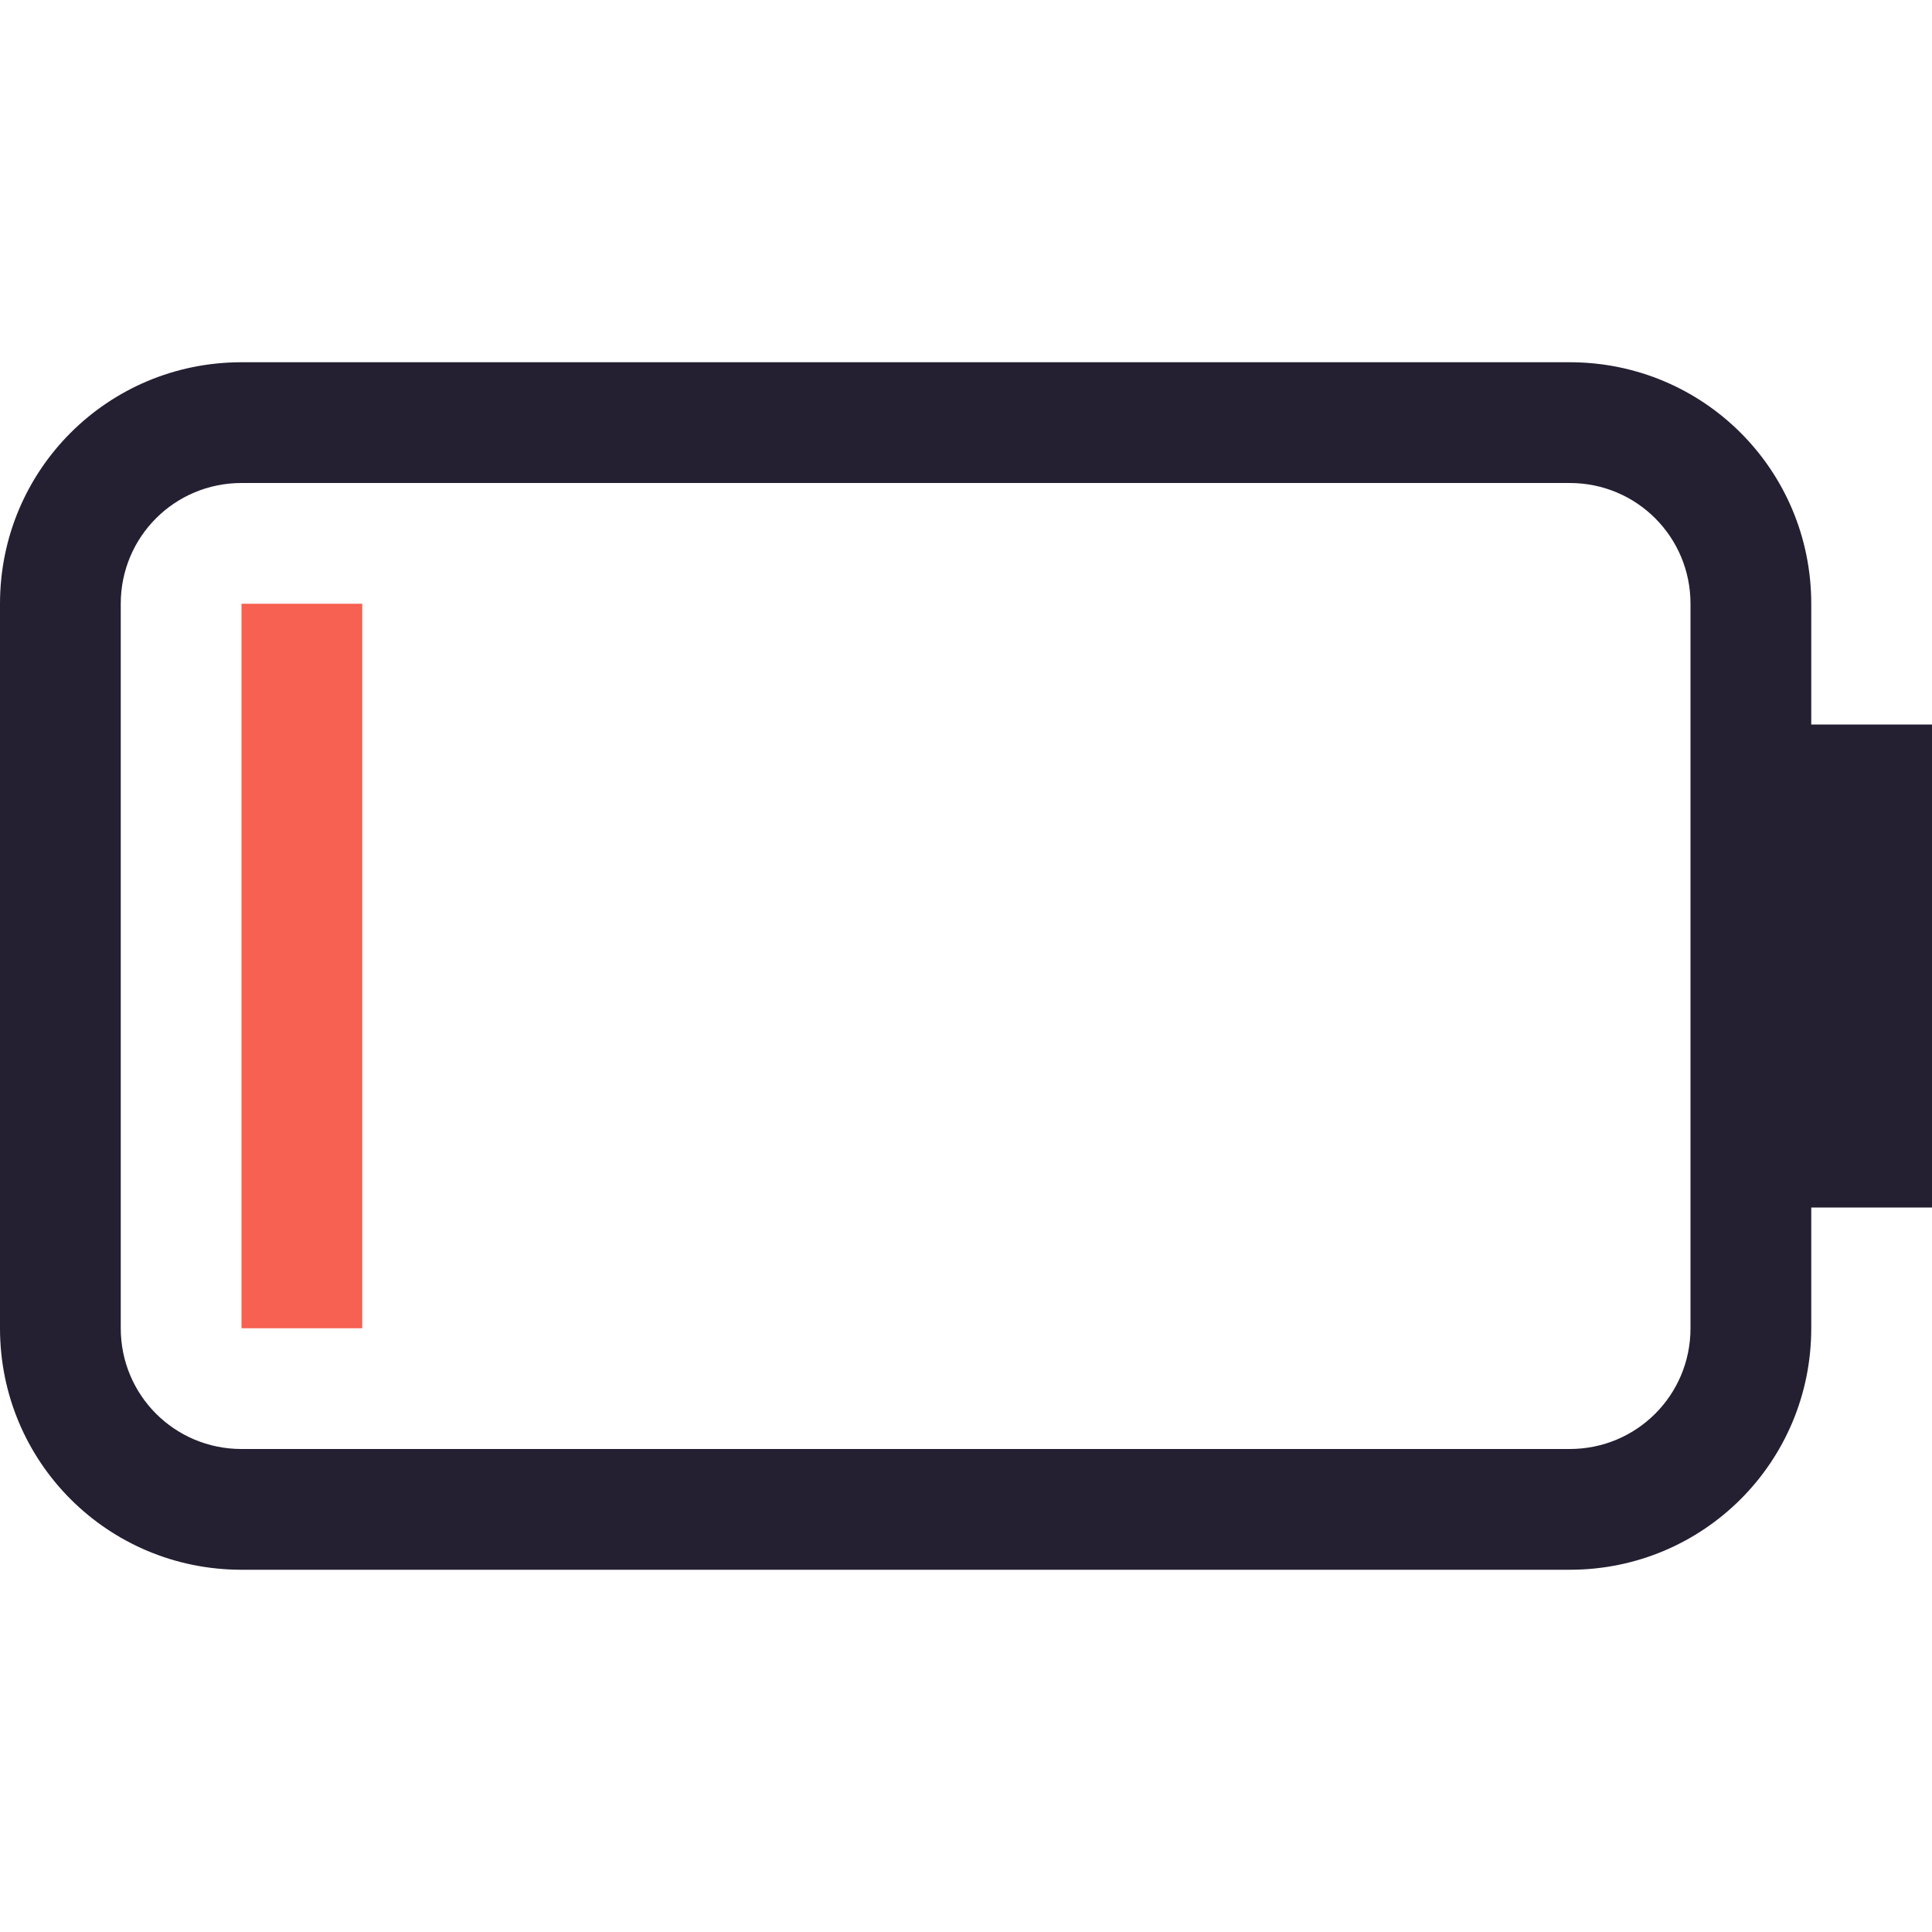
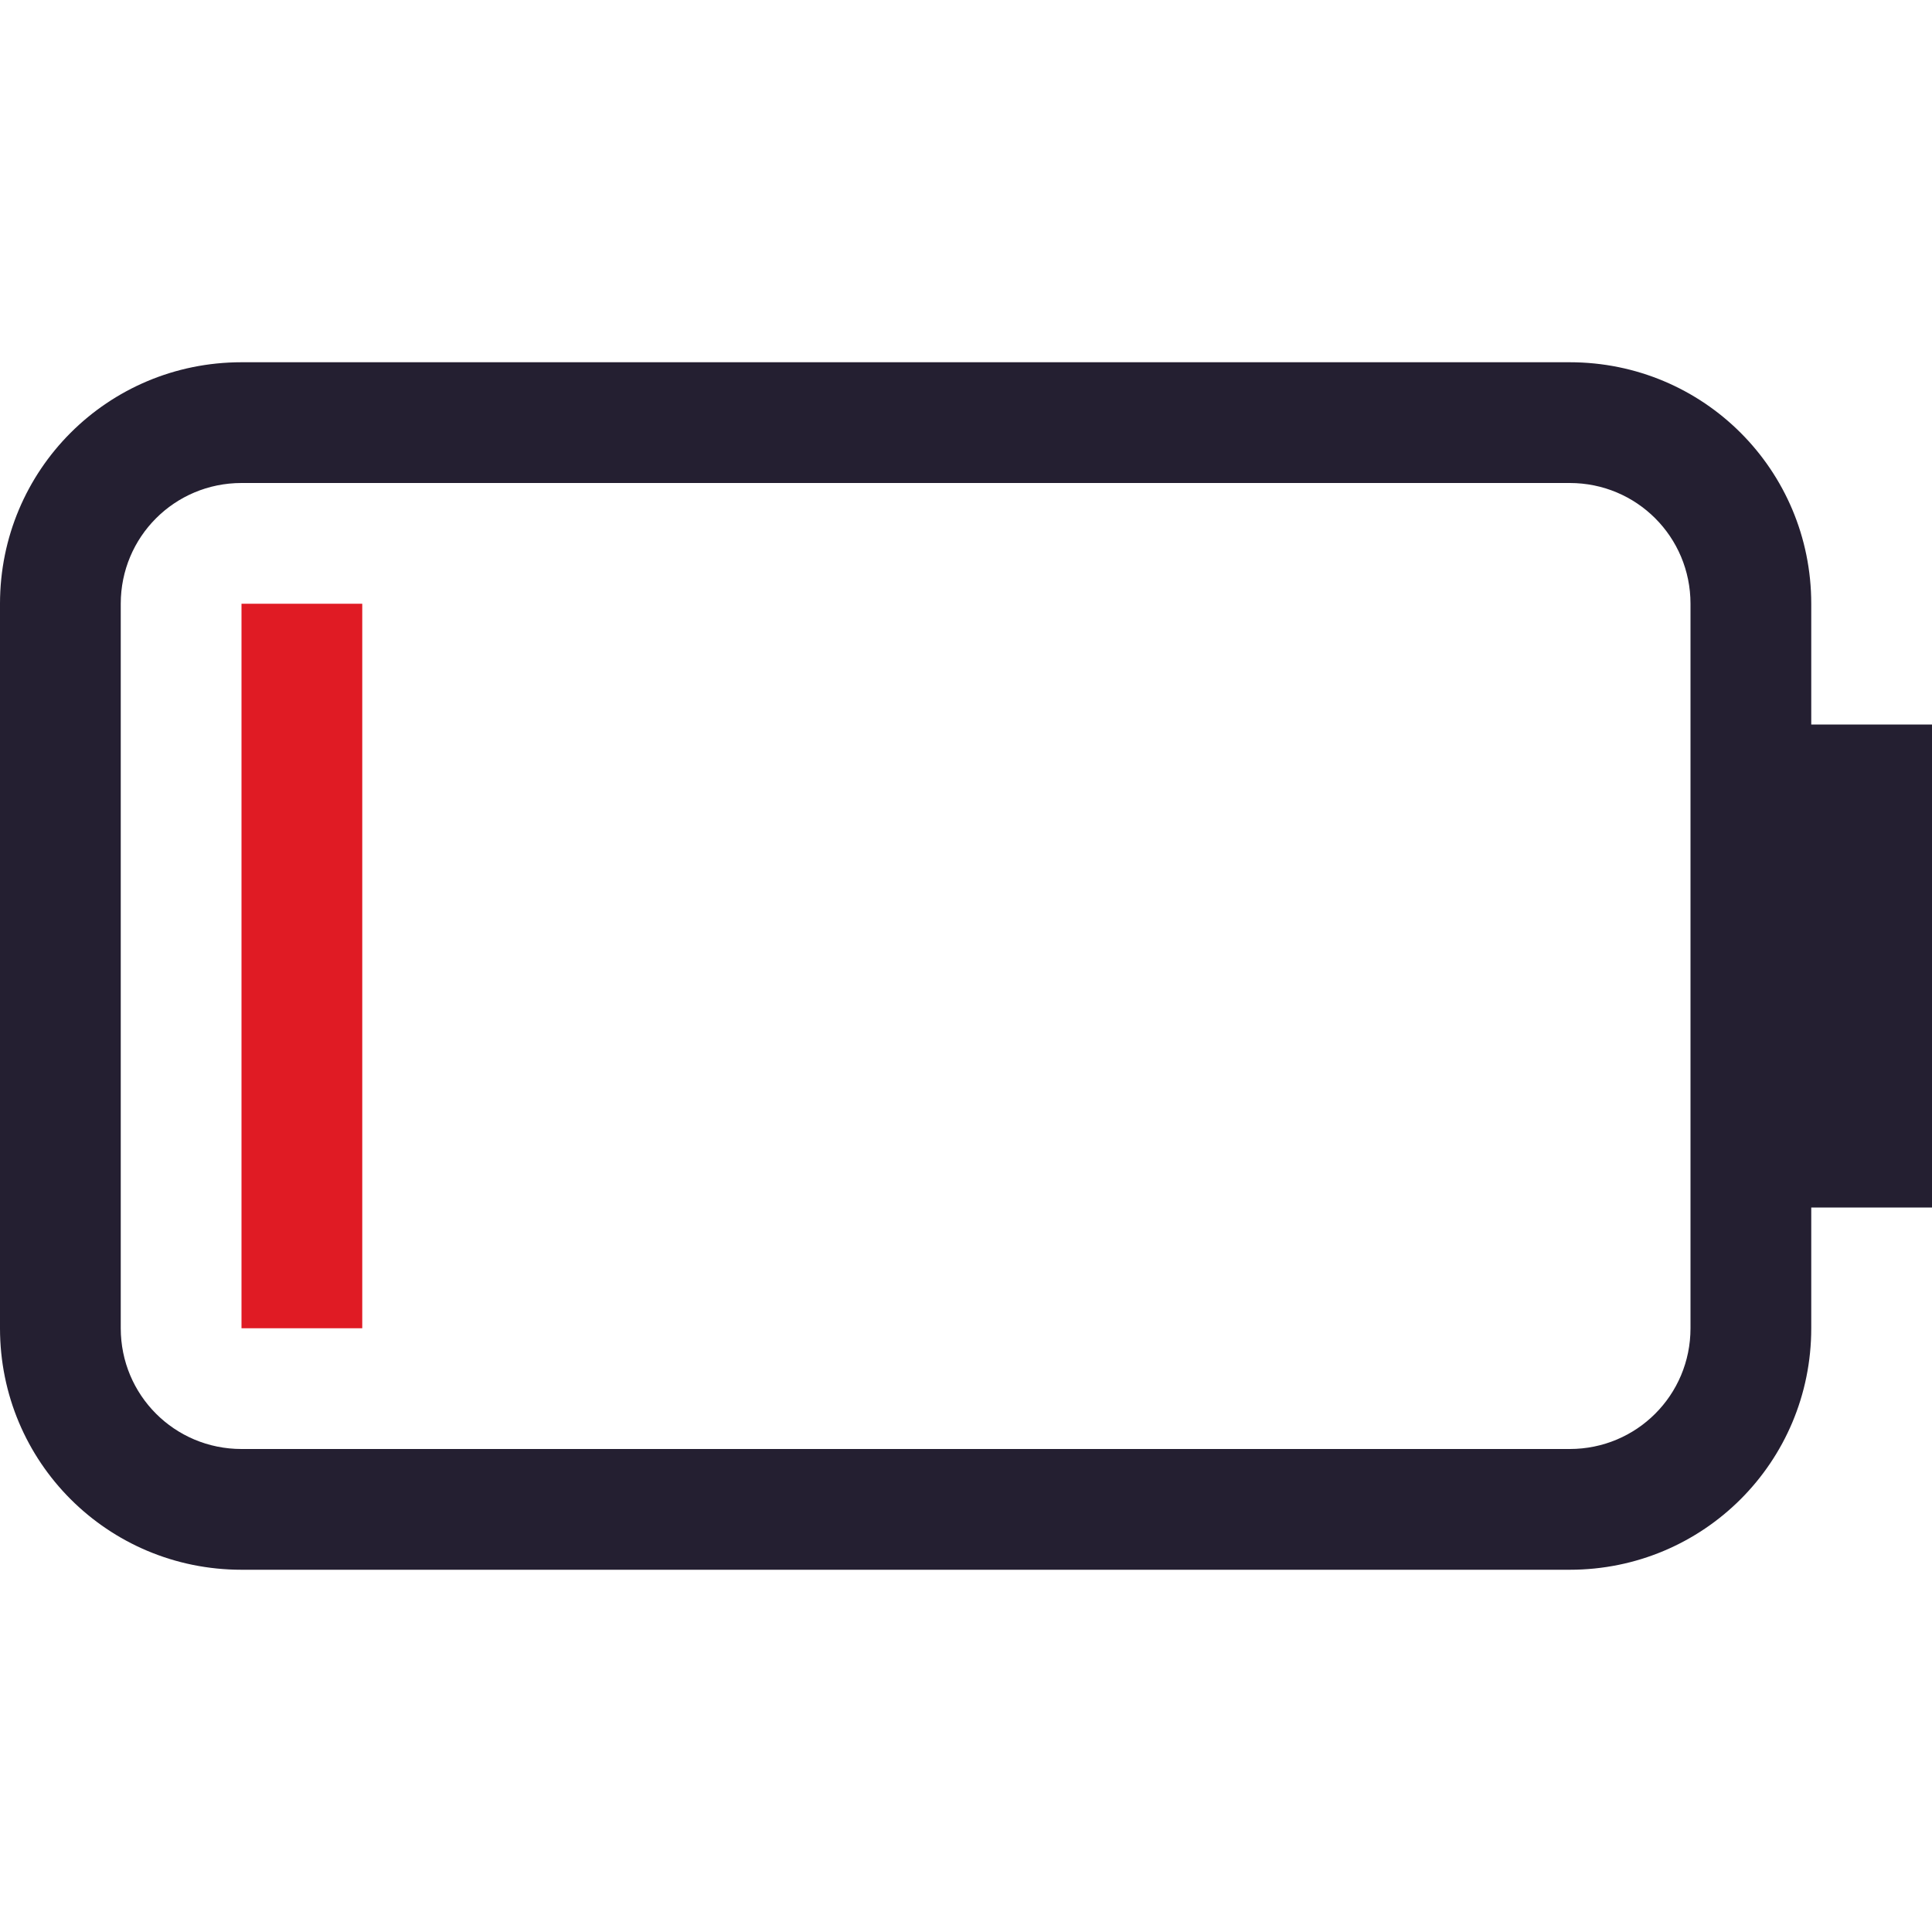
<svg xmlns="http://www.w3.org/2000/svg" width="16" height="16" version="1.1" id="svg6">
  <defs id="defs10" />
  <path d="M 2,3 C 0.892,3 0,3.892 0,5 v 6 c 0,1.108 0.892,2 2,2 h 11 c 1.108,0 2,-0.892 2,-2 v -1 h 1 V 6 H 15 V 5 C 15,3.892 14.108,3 13,3 Z m 0,1 h 11 c 0.554,0 1,0.446 1,1 v 6 c 0,0.554 -0.446,1 -1,1 H 2 C 1.446,12 1,11.554 1,11 V 5 C 1,4.446 1.446,4 2,4 Z" fill="#363636" stroke-linecap="round" stroke-linejoin="round" stroke-width="1.5" style="fill:#241f31;paint-order:stroke fill markers" id="path2" />
-   <rect x="2" y="5" width="1" height="6" rx="0" ry="0" fill="#363636" stroke-linecap="round" stroke-linejoin="round" stroke-width=".452" style="paint-order:stroke fill markers;fill:#f66151" id="rect4" />
+   <rect x="2" y="5" width="1" height="6" rx="0" ry="0" fill="#363636" stroke-linecap="round" stroke-linejoin="round" stroke-width=".452" class="error" style="paint-order:stroke fill markers;fill:#e01b24" id="rect4" />
</svg>
